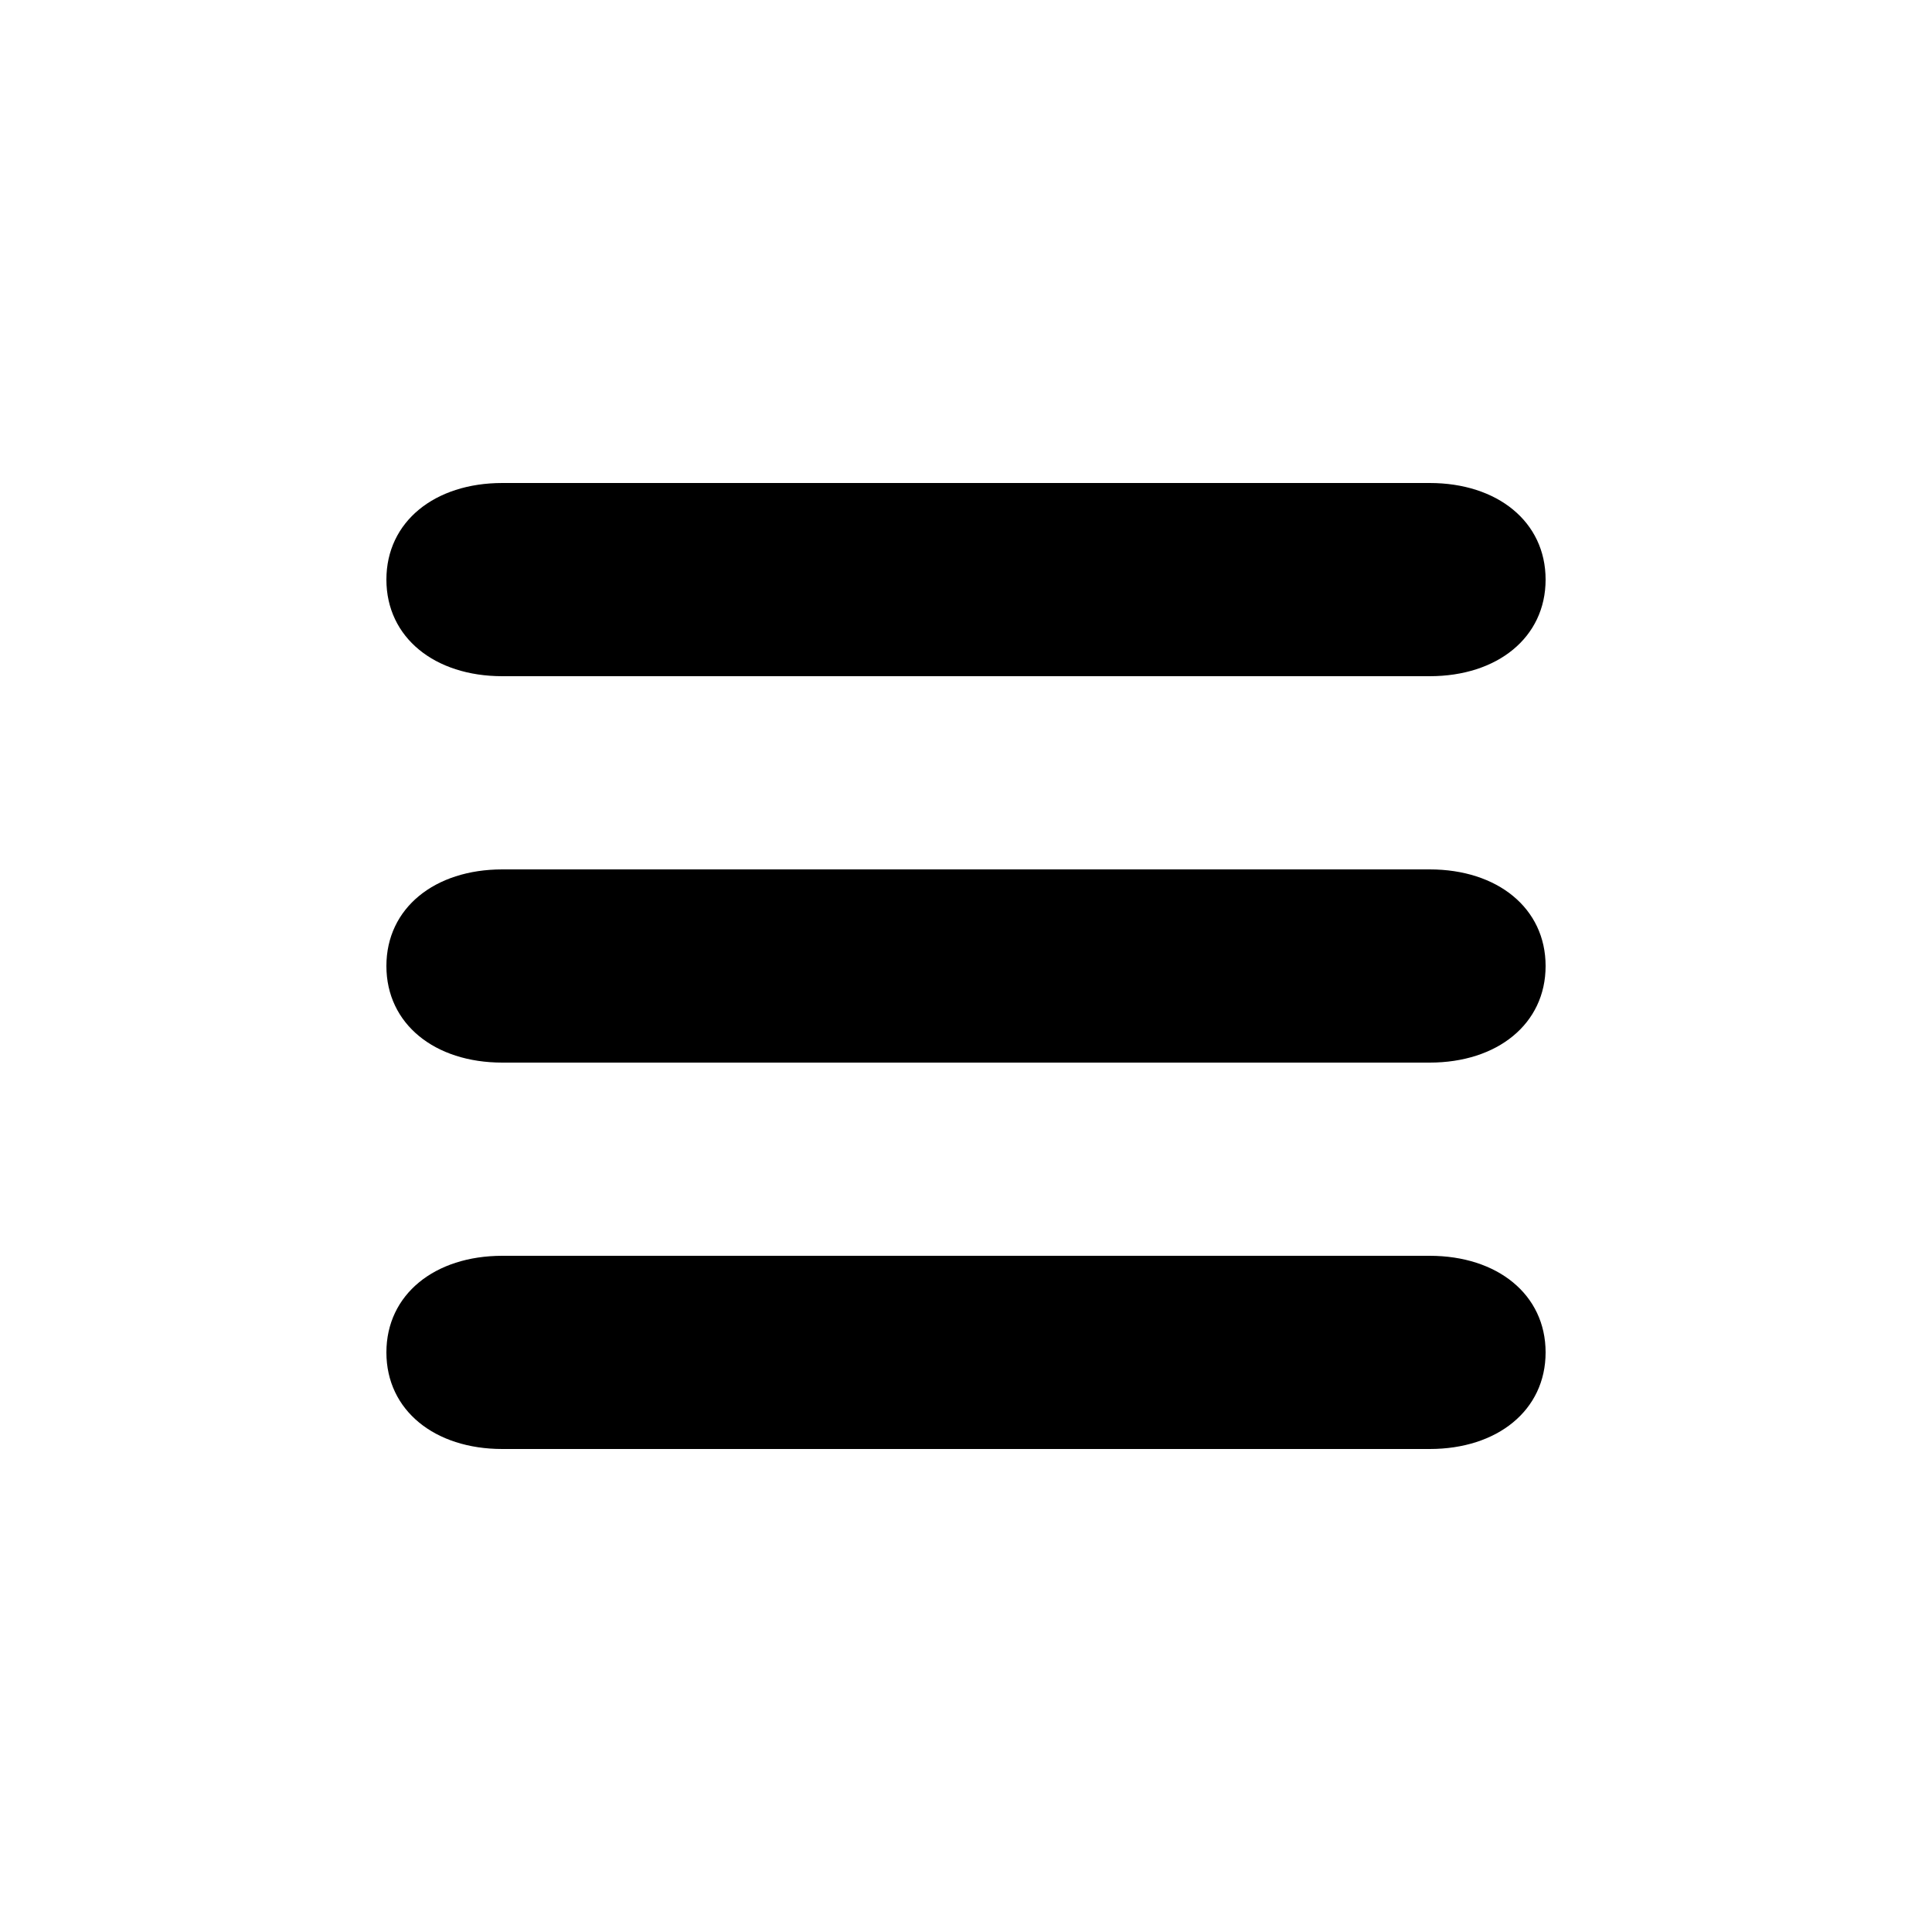
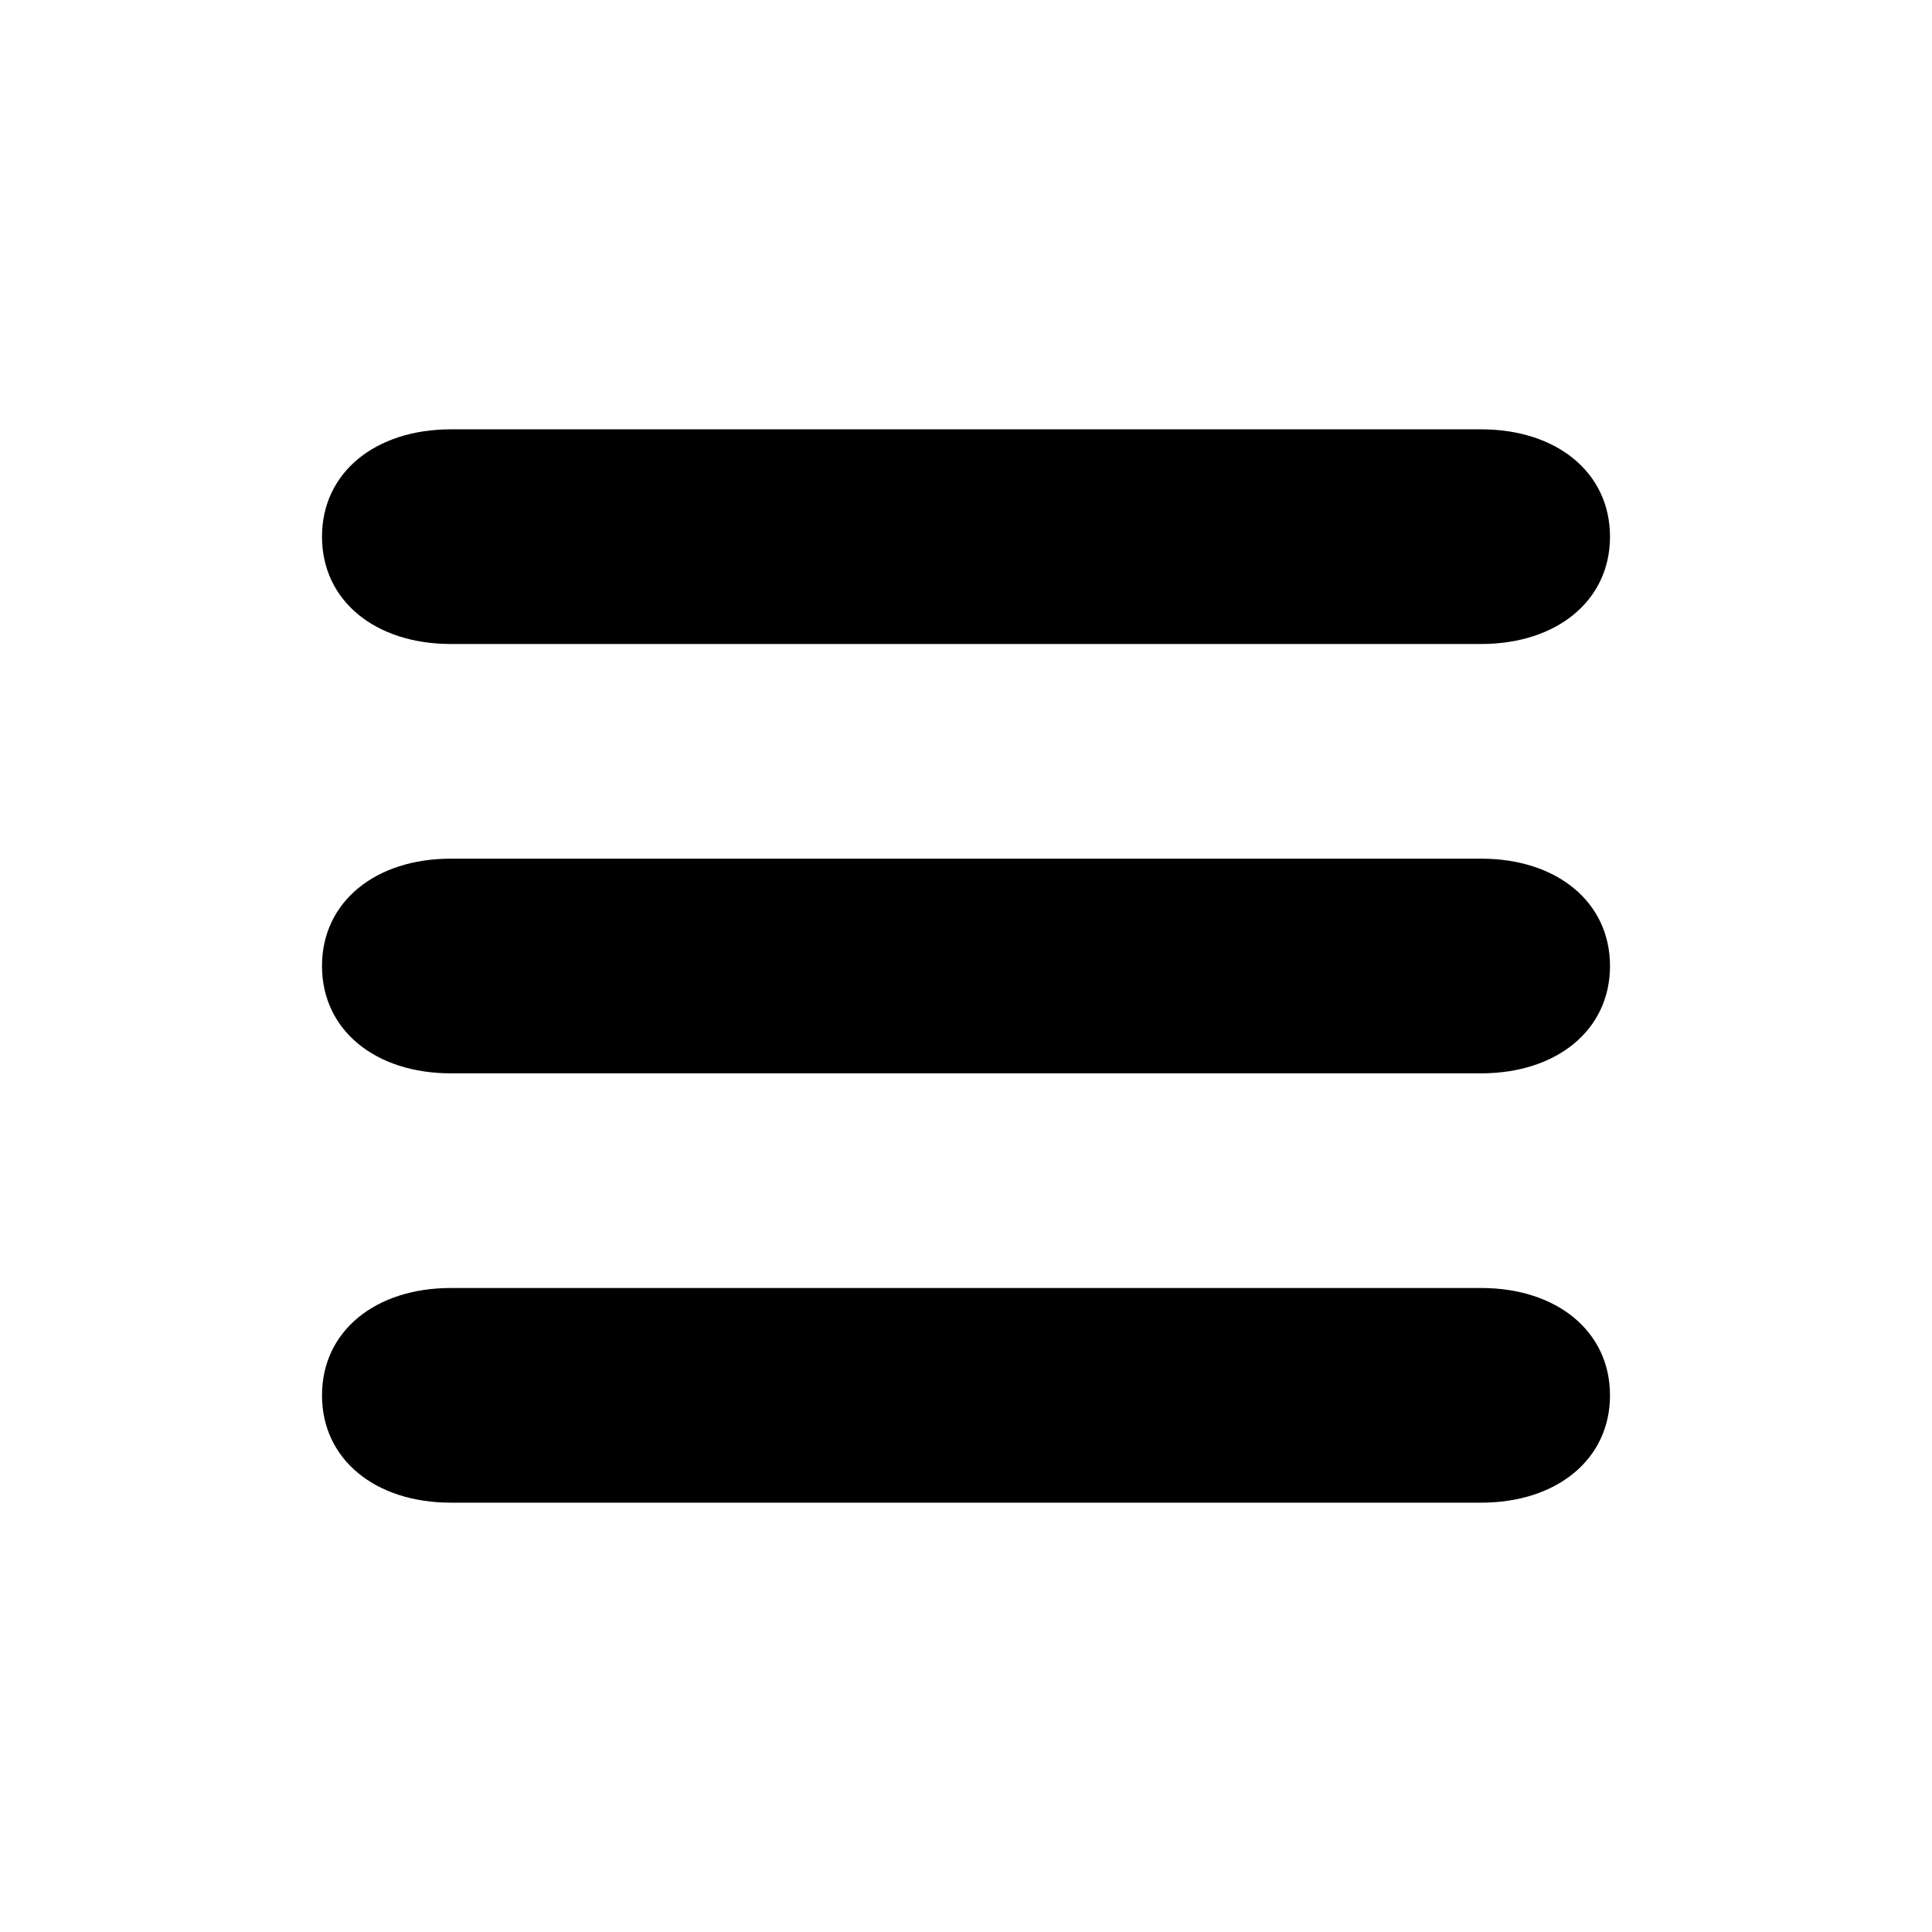
- <svg viewBox="0 0 20 20">
+ <svg viewBox="0 0 18 18">
  <g>
-     <path d="M5.2,7h9.6C15.5,7,16,6.6,16,6s-0.5-1-1.2-1H5.2C4.5,5,4,5.4,4,6S4.5,7,5.2,7z" />
-     <path d="M14.8,9H5.2C4.5,9,4,9.4,4,10s0.5,1,1.2,1h9.6c0.7,0,1.2-0.4,1.2-1S15.5,9,14.8,9z" />
-     <path d="M14.8,13H5.2C4.5,13,4,13.4,4,14s0.5,1,1.2,1h9.6c0.7,0,1.2-0.4,1.2-1S15.5,13,14.8,13z" />
+     <path d="M4.2,6h9.6C14.5,6,15,5.6,15,5s-0.5-1-1.2-1H4.2C3.5,4,3,4.4,3,5S3.5,6,4.2,6z" />
+     <path d="M13.8,8H4.2C3.5,8,3,8.4,3,9s0.5,1,1.2,1h9.6c0.7,0,1.2-0.4,1.2-1S14.5,8,13.8,8z" />
+     <path d="M13.8,12H4.2C3.5,12,3,12.4,3,13s0.5,1,1.2,1h9.6c0.7,0,1.2-0.4,1.2-1S14.5,12,13.8,12z" />
  </g>
</svg>
